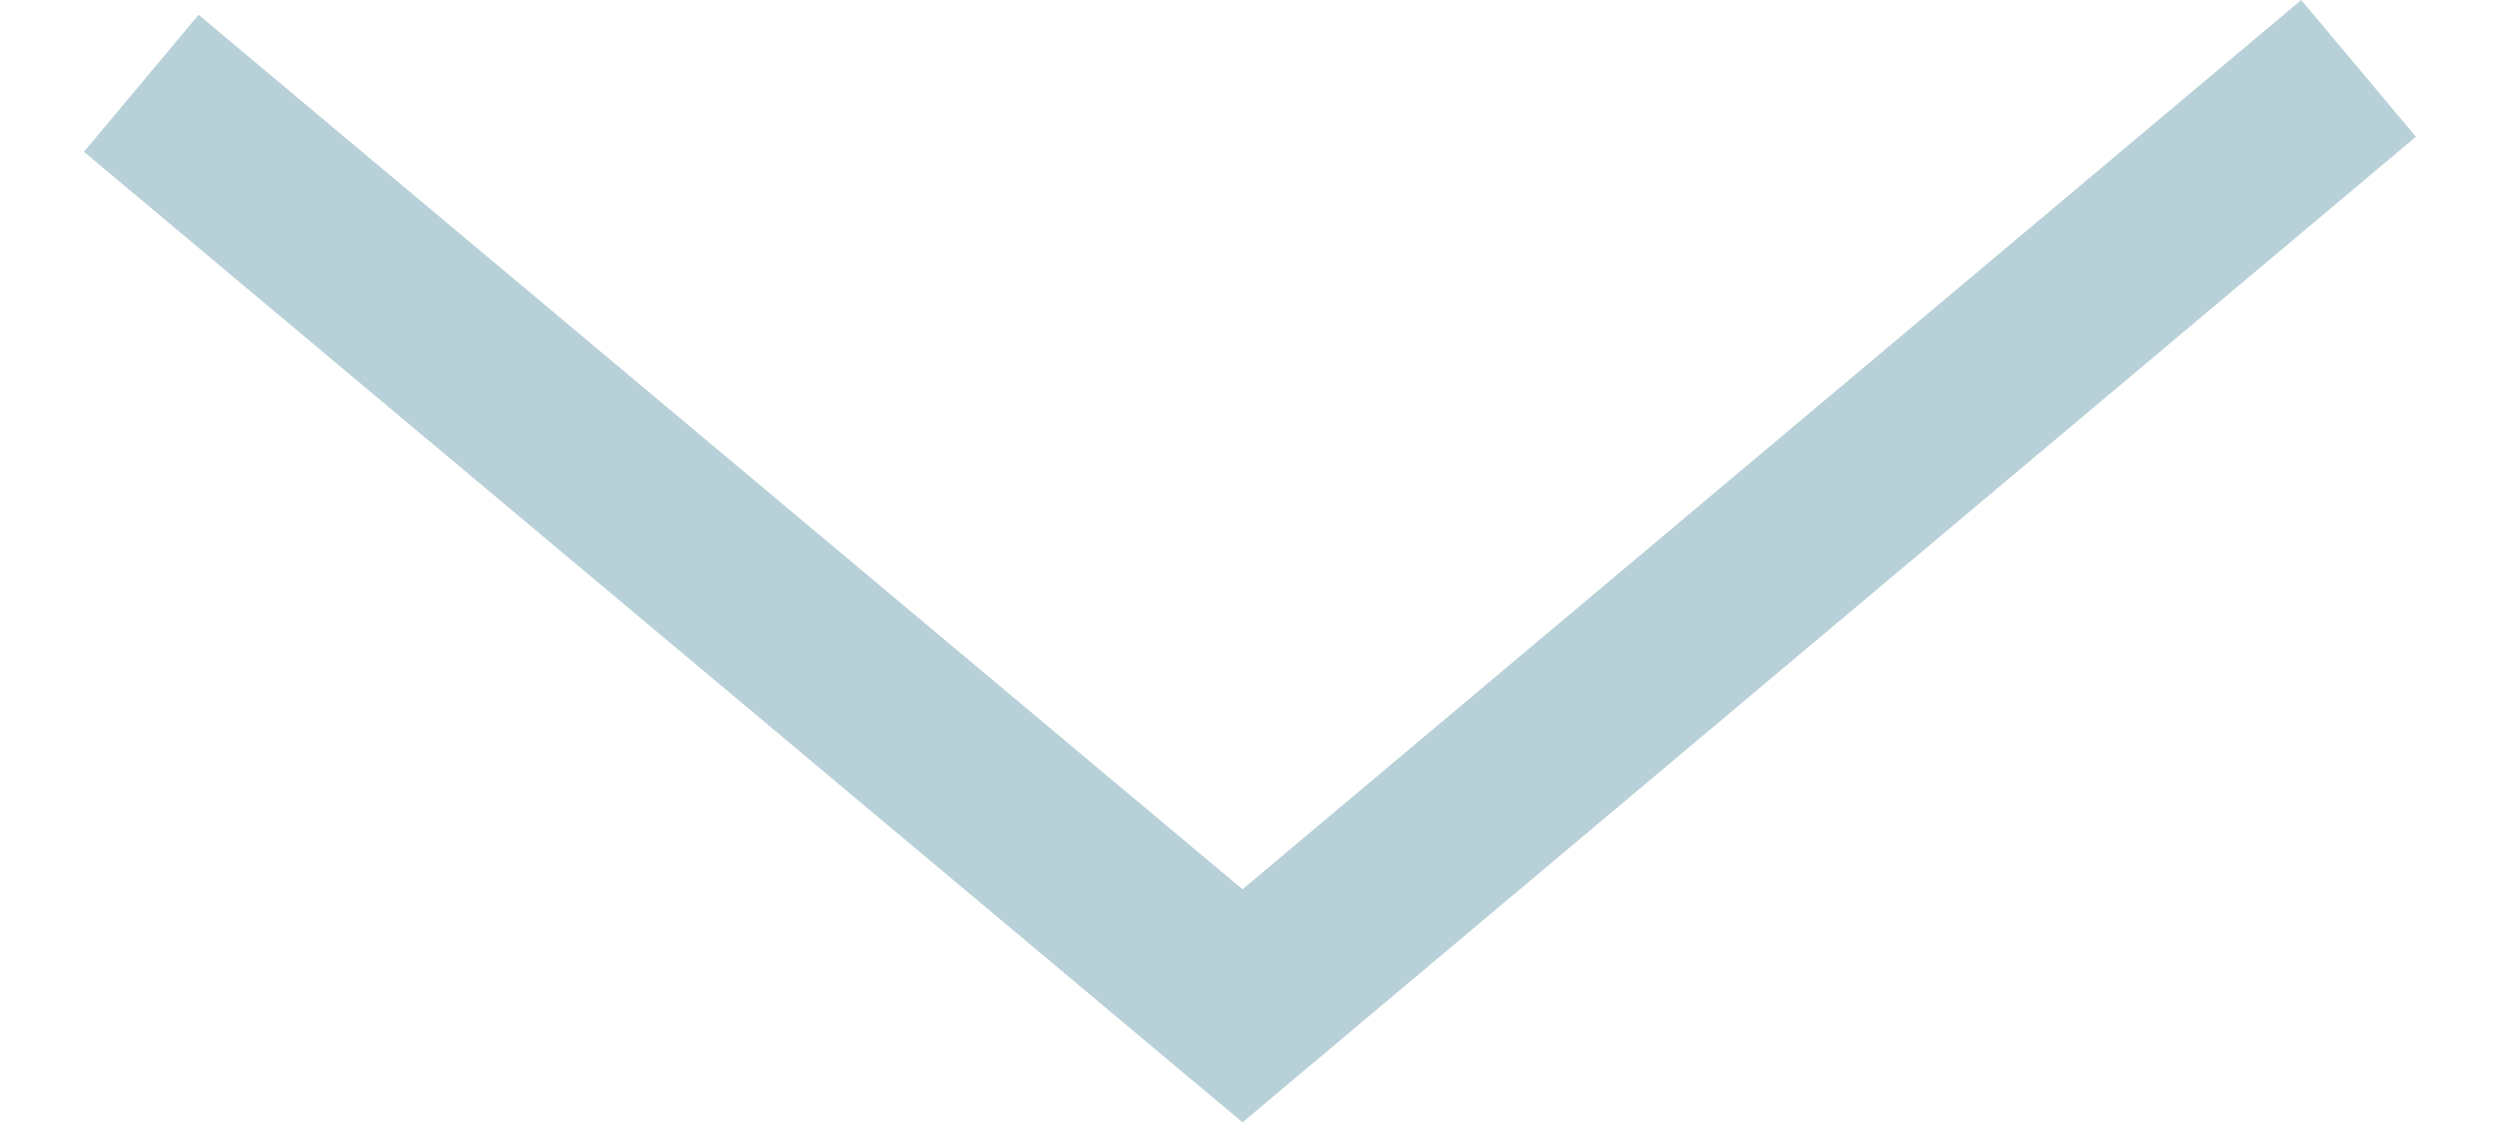
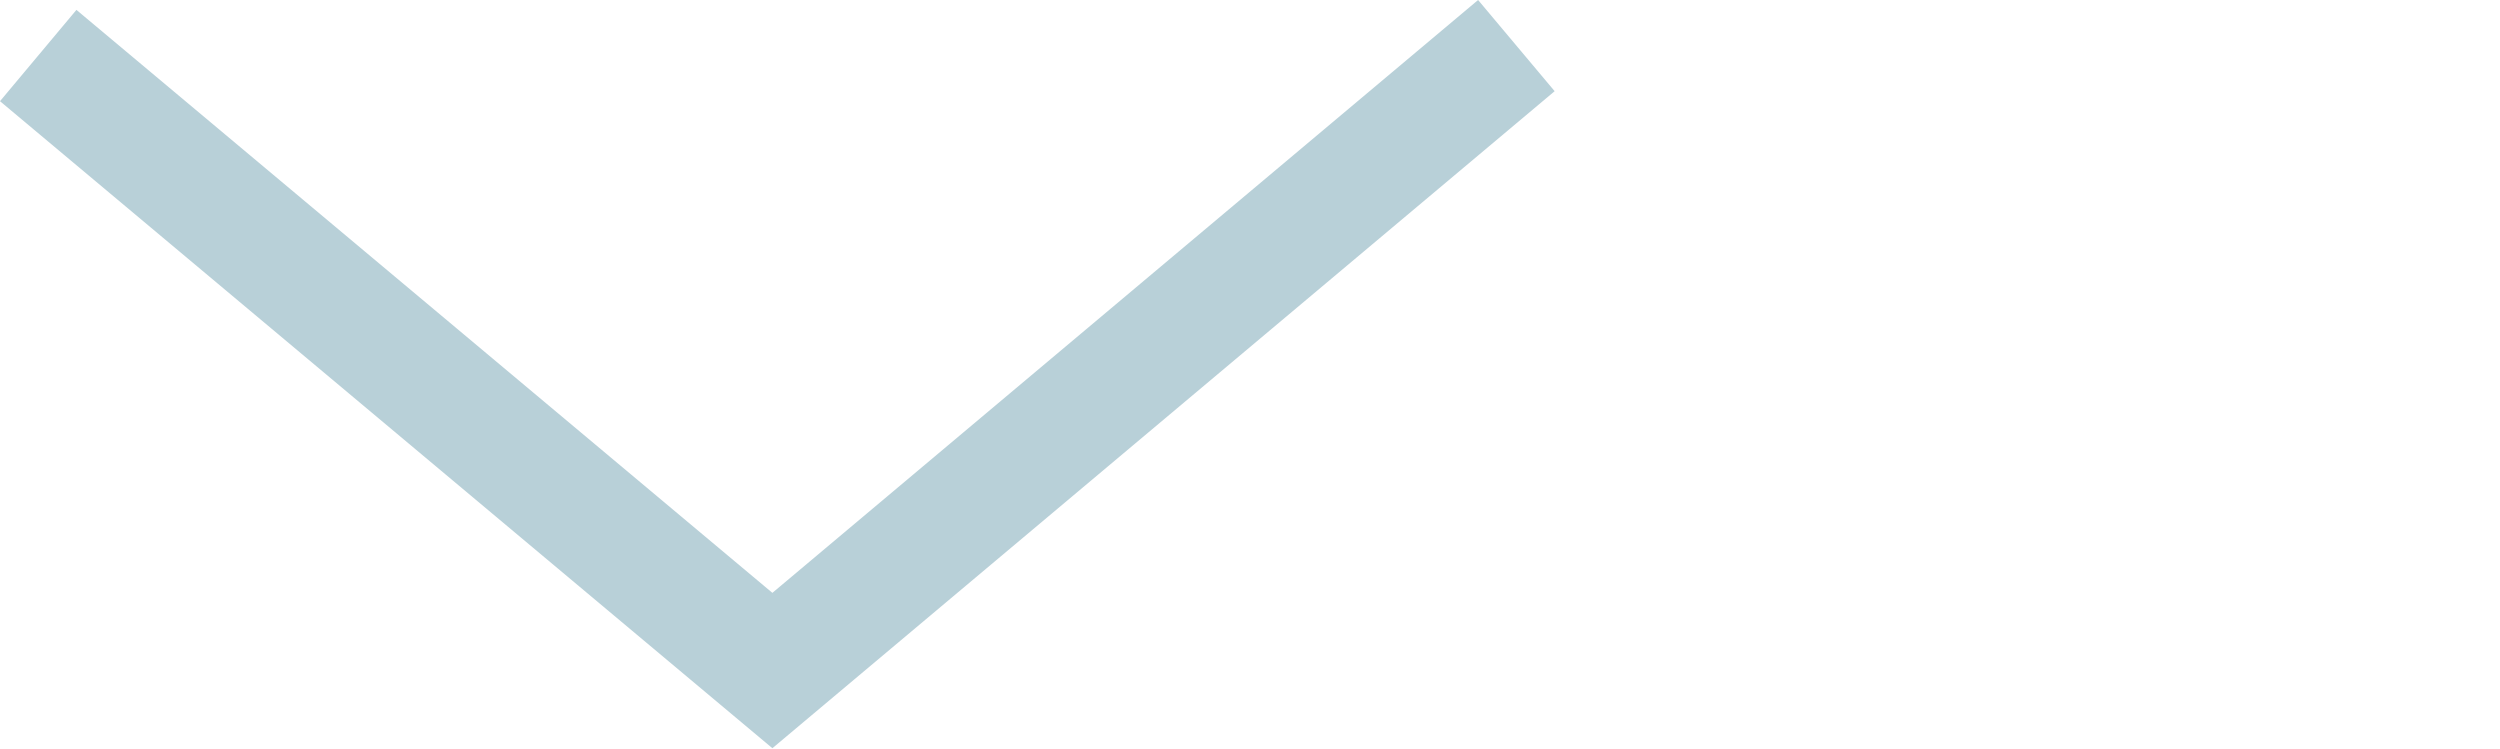
- <svg xmlns="http://www.w3.org/2000/svg" version="1.1" id="Layer_1" x="0px" y="0px" width="14px" height="6.39px" viewBox="0 0 14 6.39" enable-background="new 0 0 14 6.39" xml:space="preserve">
-   <polygon fill="#B8D0D8" points="6.958,6.285 0.47,0.85 1.112,0.083 6.958,4.98 12.887,0 13.529,0.766 " />
+ <svg xmlns="http://www.w3.org/2000/svg" version="1.1" id="Layer_1" x="0px" y="0px" width="21px" height="6.285px" viewBox="0 0 21 6.285" enable-background="new 0 0 21 6.285" xml:space="preserve">
+   <polygon fill="#B8D0D8" points="6.488,6.285 0,0.85 0.642,0.083 6.488,4.98 12.416,0 13.059,0.766 " />
</svg>
